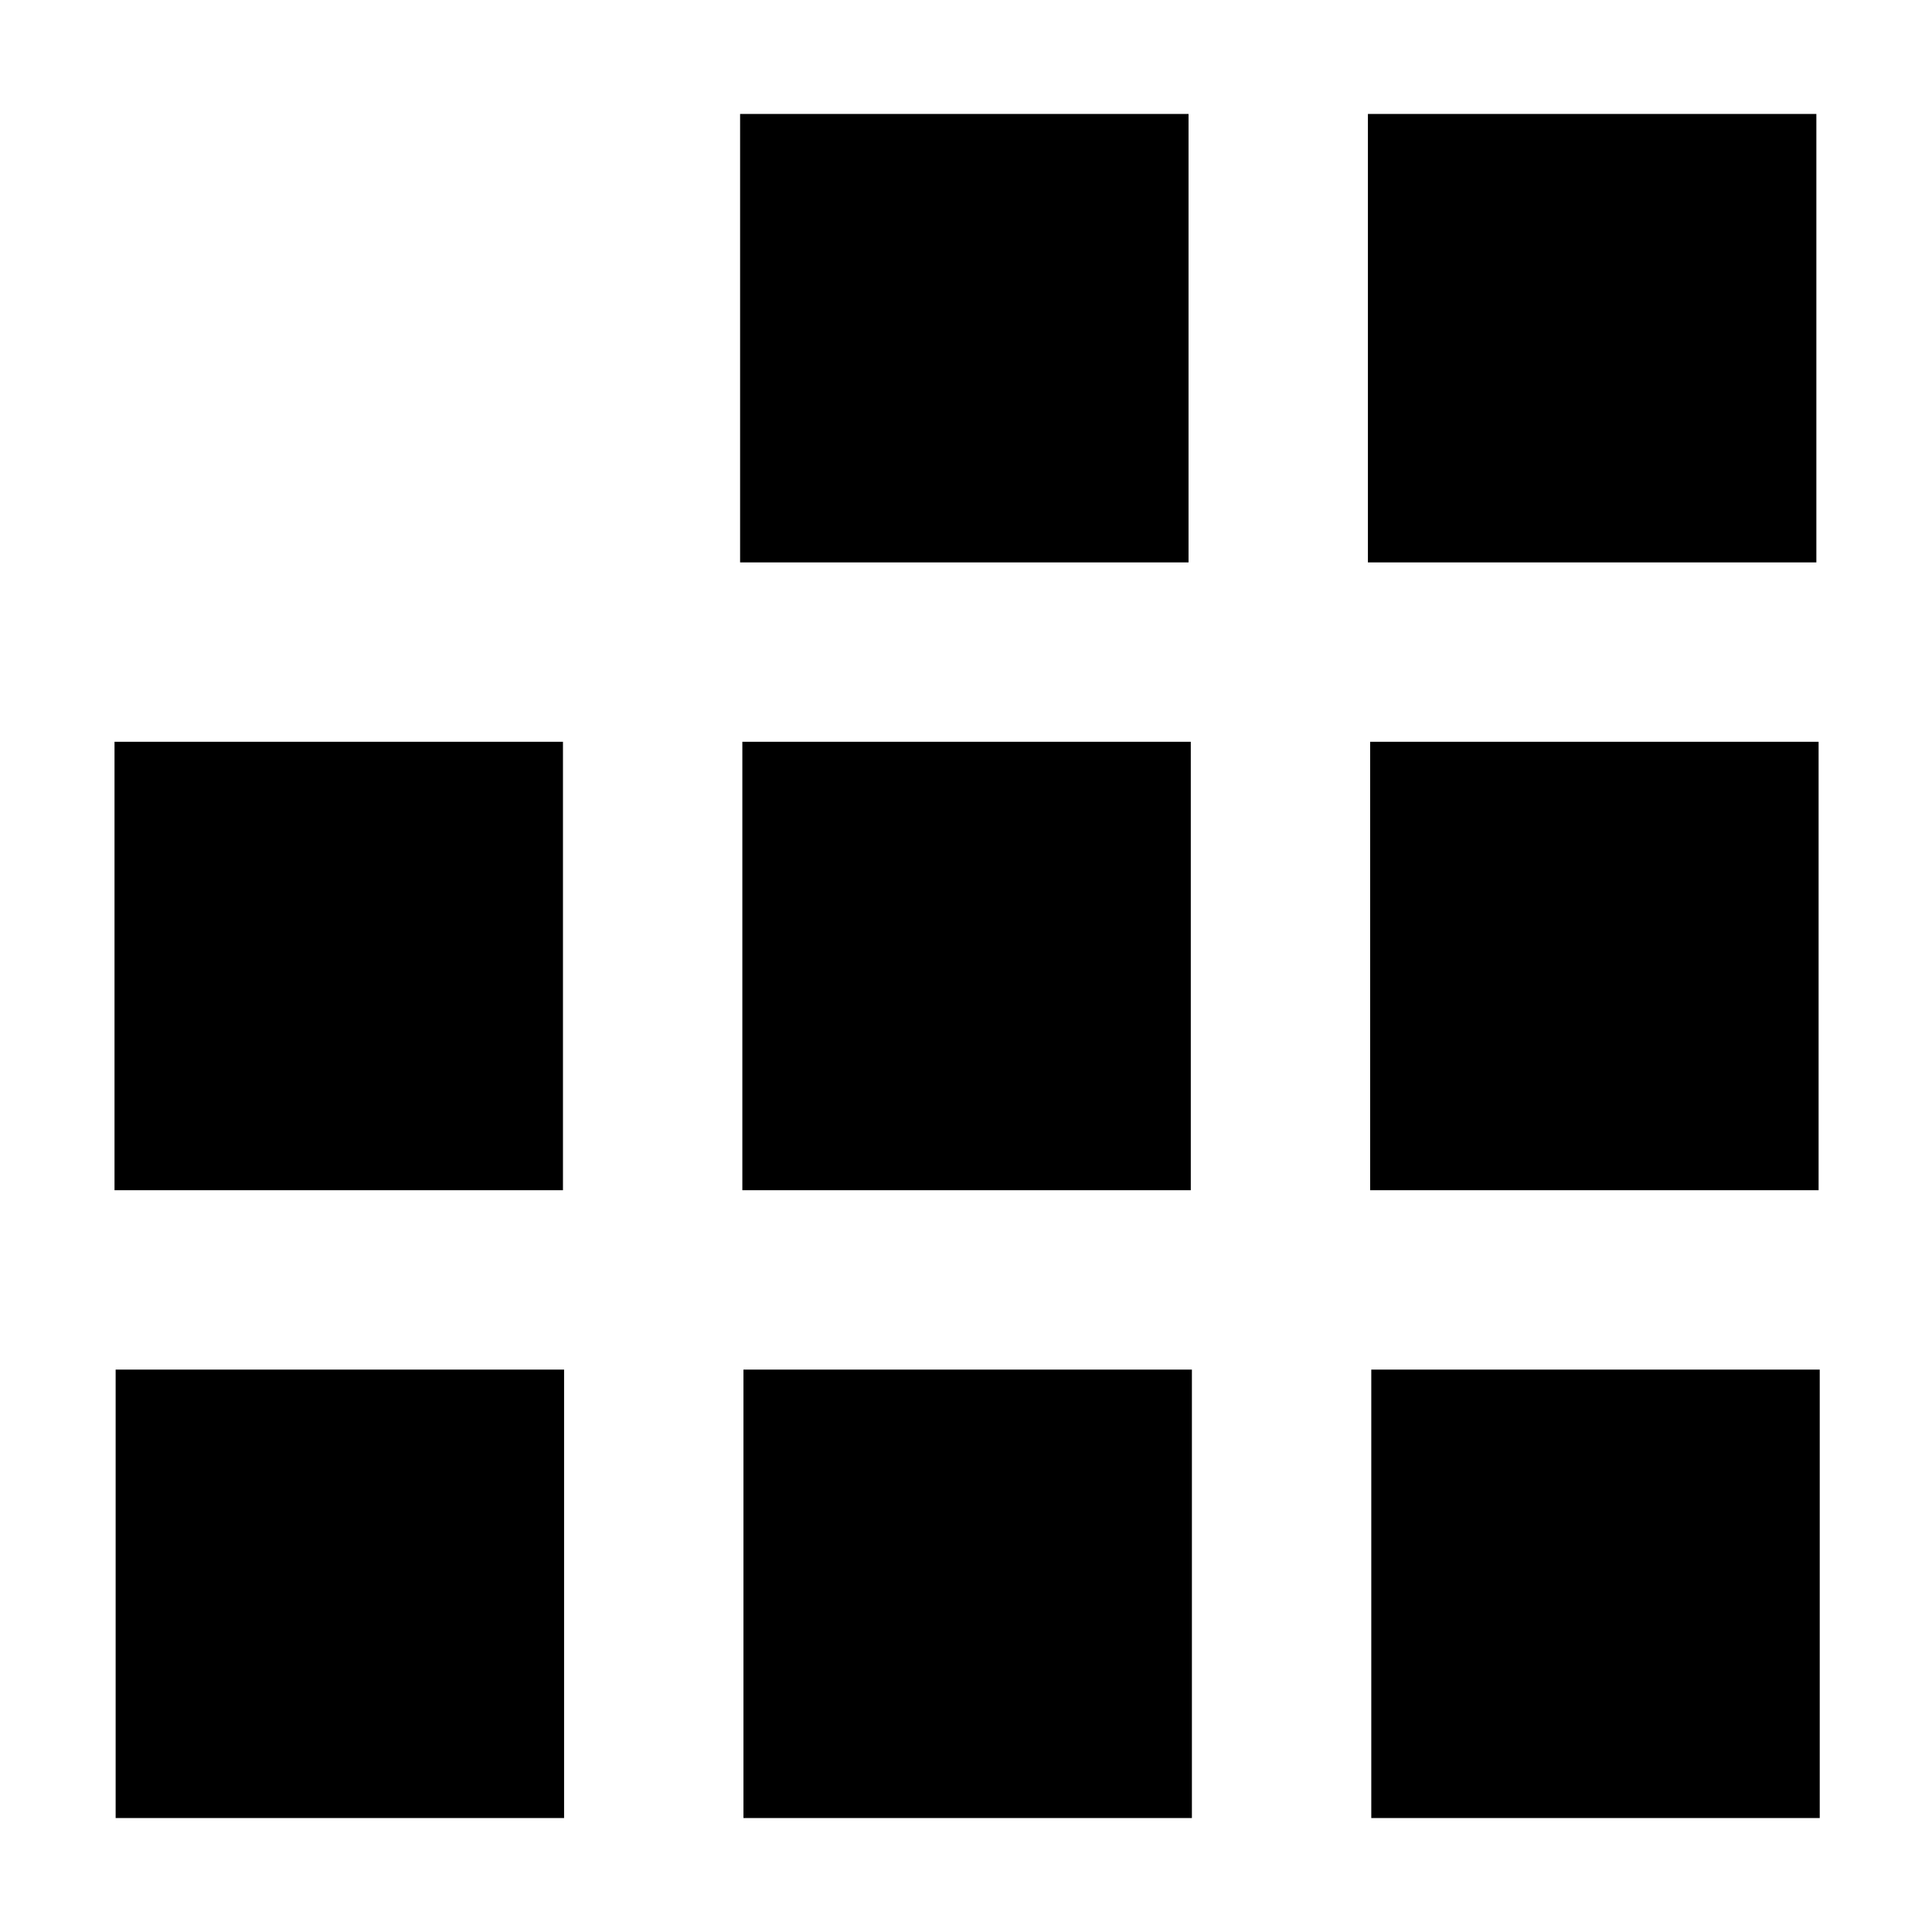
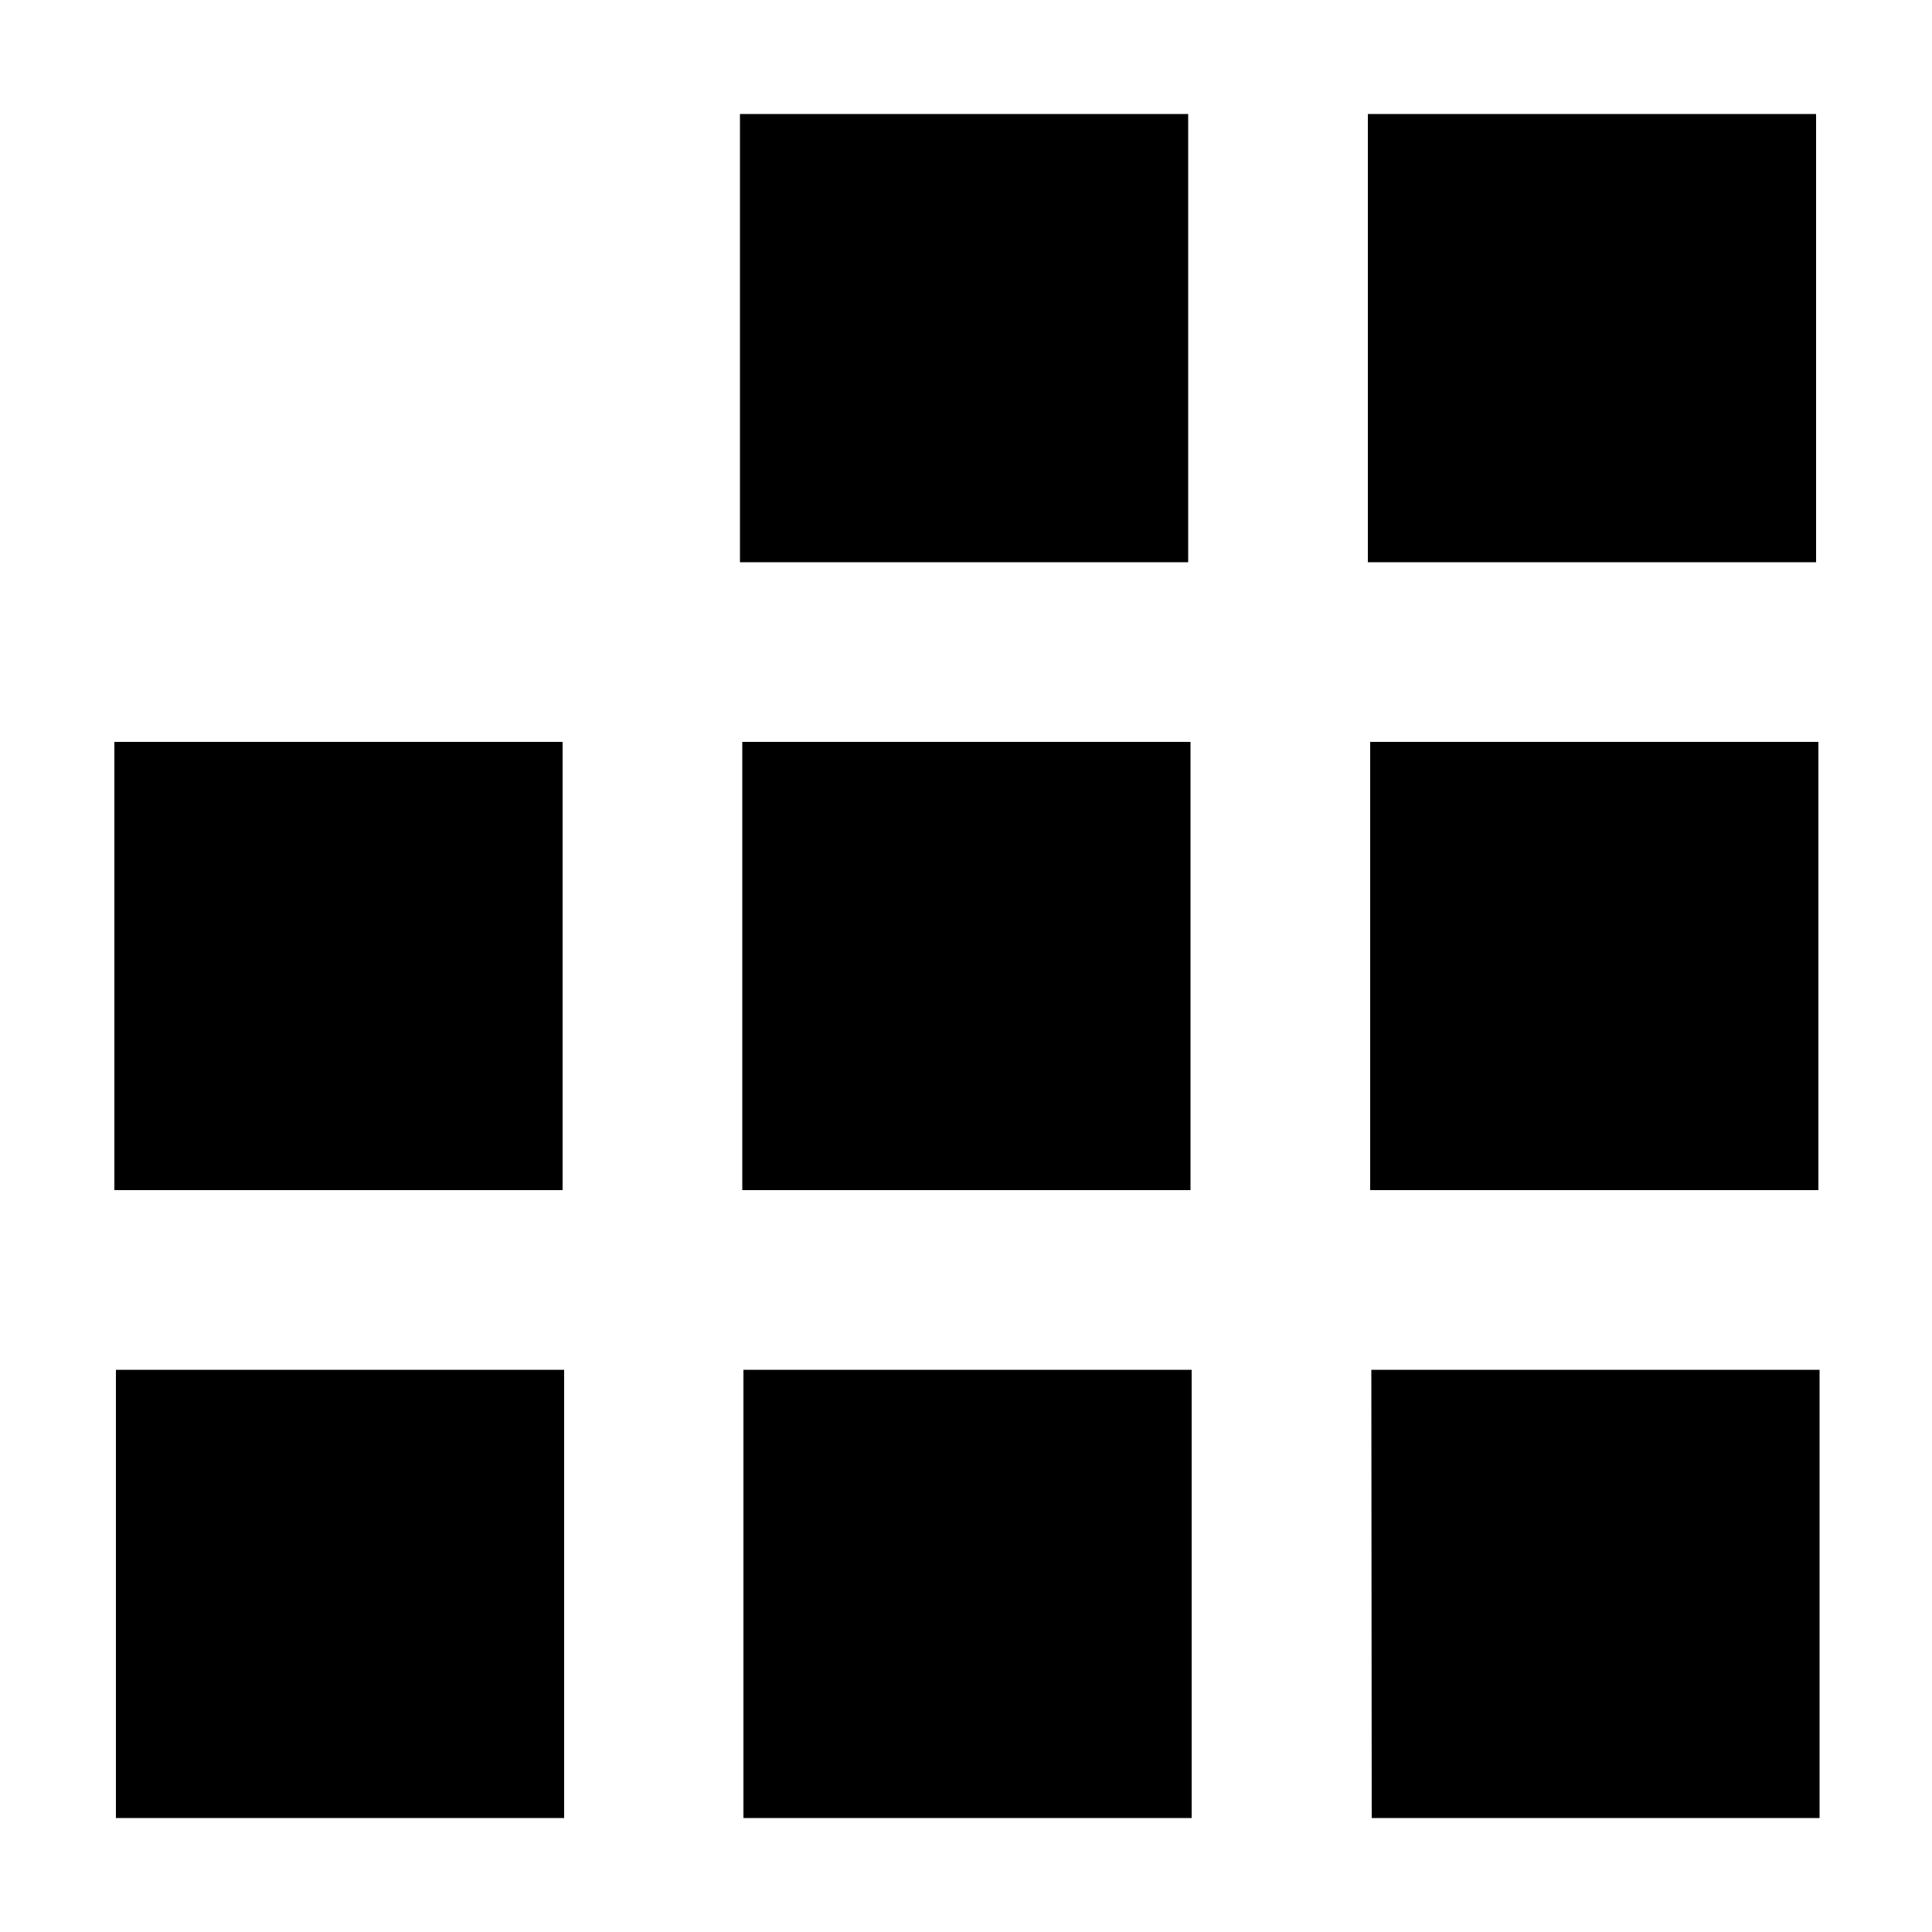
- <svg xmlns="http://www.w3.org/2000/svg" enable-background="new 0 0 480 480" height="500" viewBox="0 0 500 500" width="500">
-   <path d="m191.536 29.492h116.057v116.057h-116.057z" />
-   <path d="m354.016 29.492h116.057v116.057h-116.057z" />
-   <path d="m29.637 191.971h116.057v116.057h-116.057z" />
-   <path d="m192.117 191.971h116.057v116.057h-116.057z" />
-   <path d="m354.596 191.971h116.057v116.057h-116.057z" />
-   <path d="m29.927 354.451h116.057v116.057h-116.057z" />
-   <path d="m192.407 354.451h116.057v116.057h-116.057z" />
-   <path d="m354.887 354.451h116.057v116.057h-116.057z" />
+ <svg xmlns="http://www.w3.org/2000/svg" height="500" width="500">
+   <path d="M191.5 29.5h116v116h-116zM354 29.5h116v116H354zM29.6 192h116v116h-116zM192.1 192h116v116h-116zM354.6 192h116v116h-116zM30 354.5h116v116H30zM192.4 354.5h116v116h-116zM354.9 354.5h116v116H355z" />
</svg>
